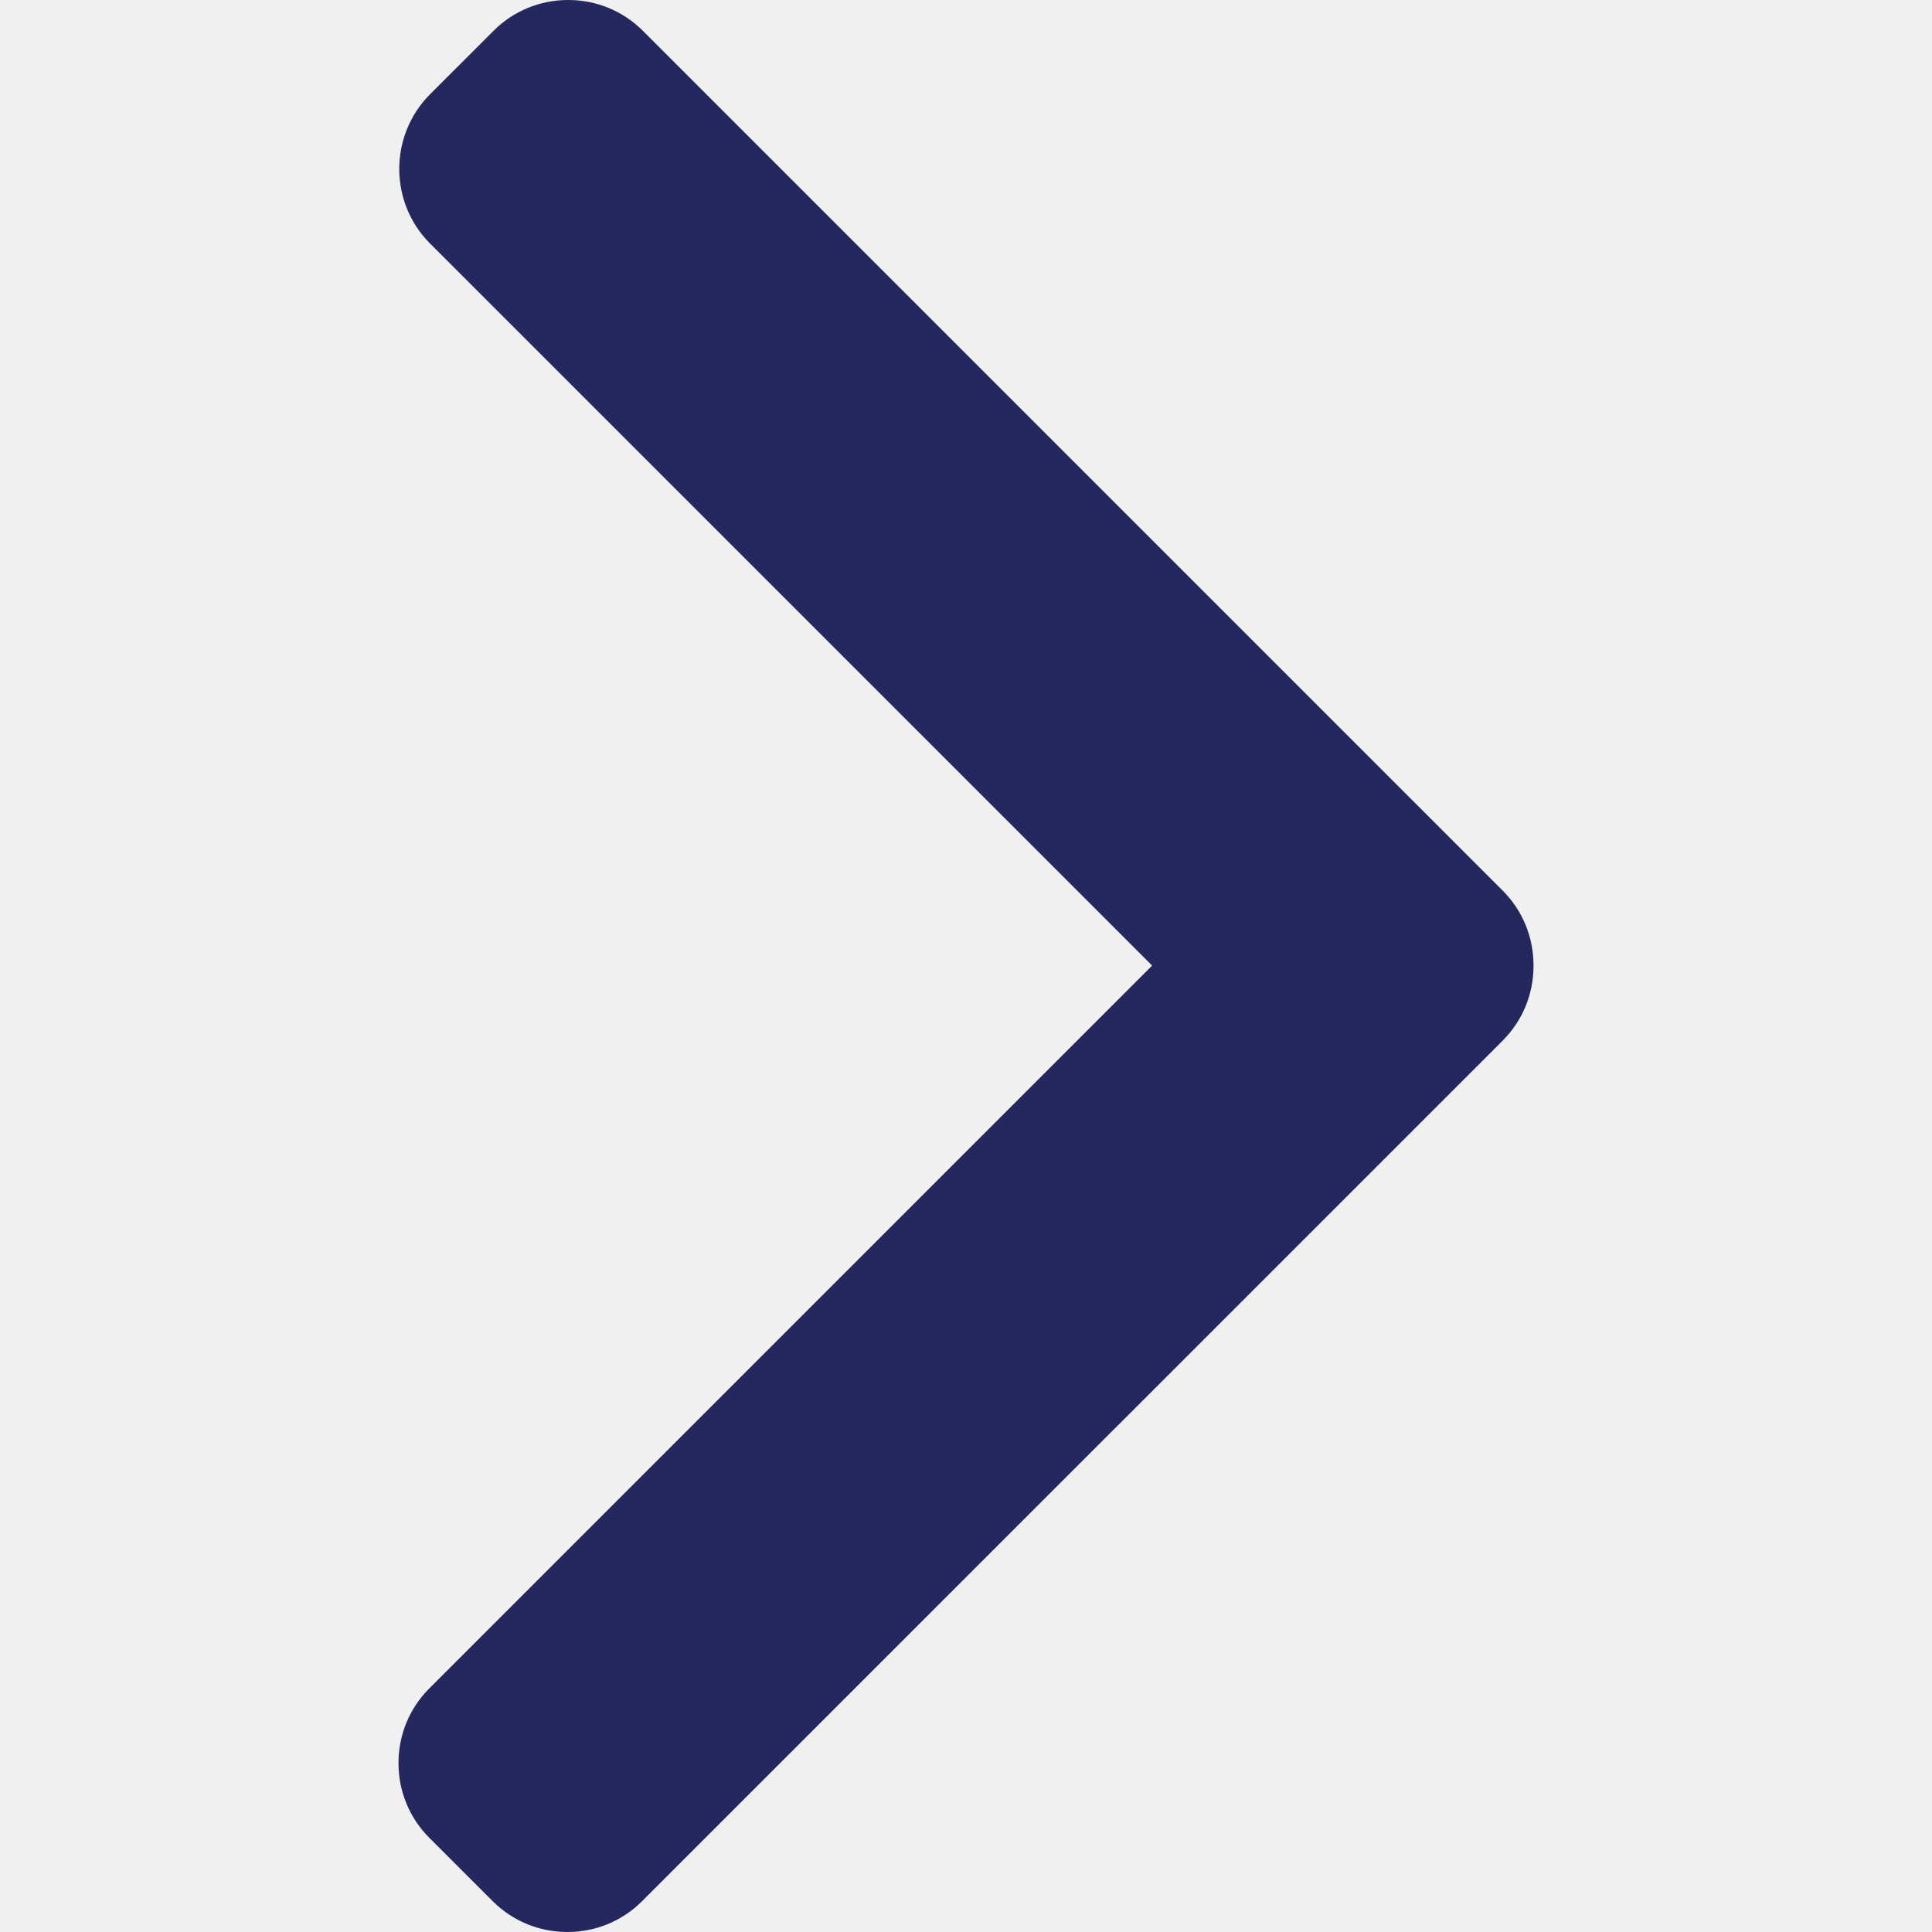
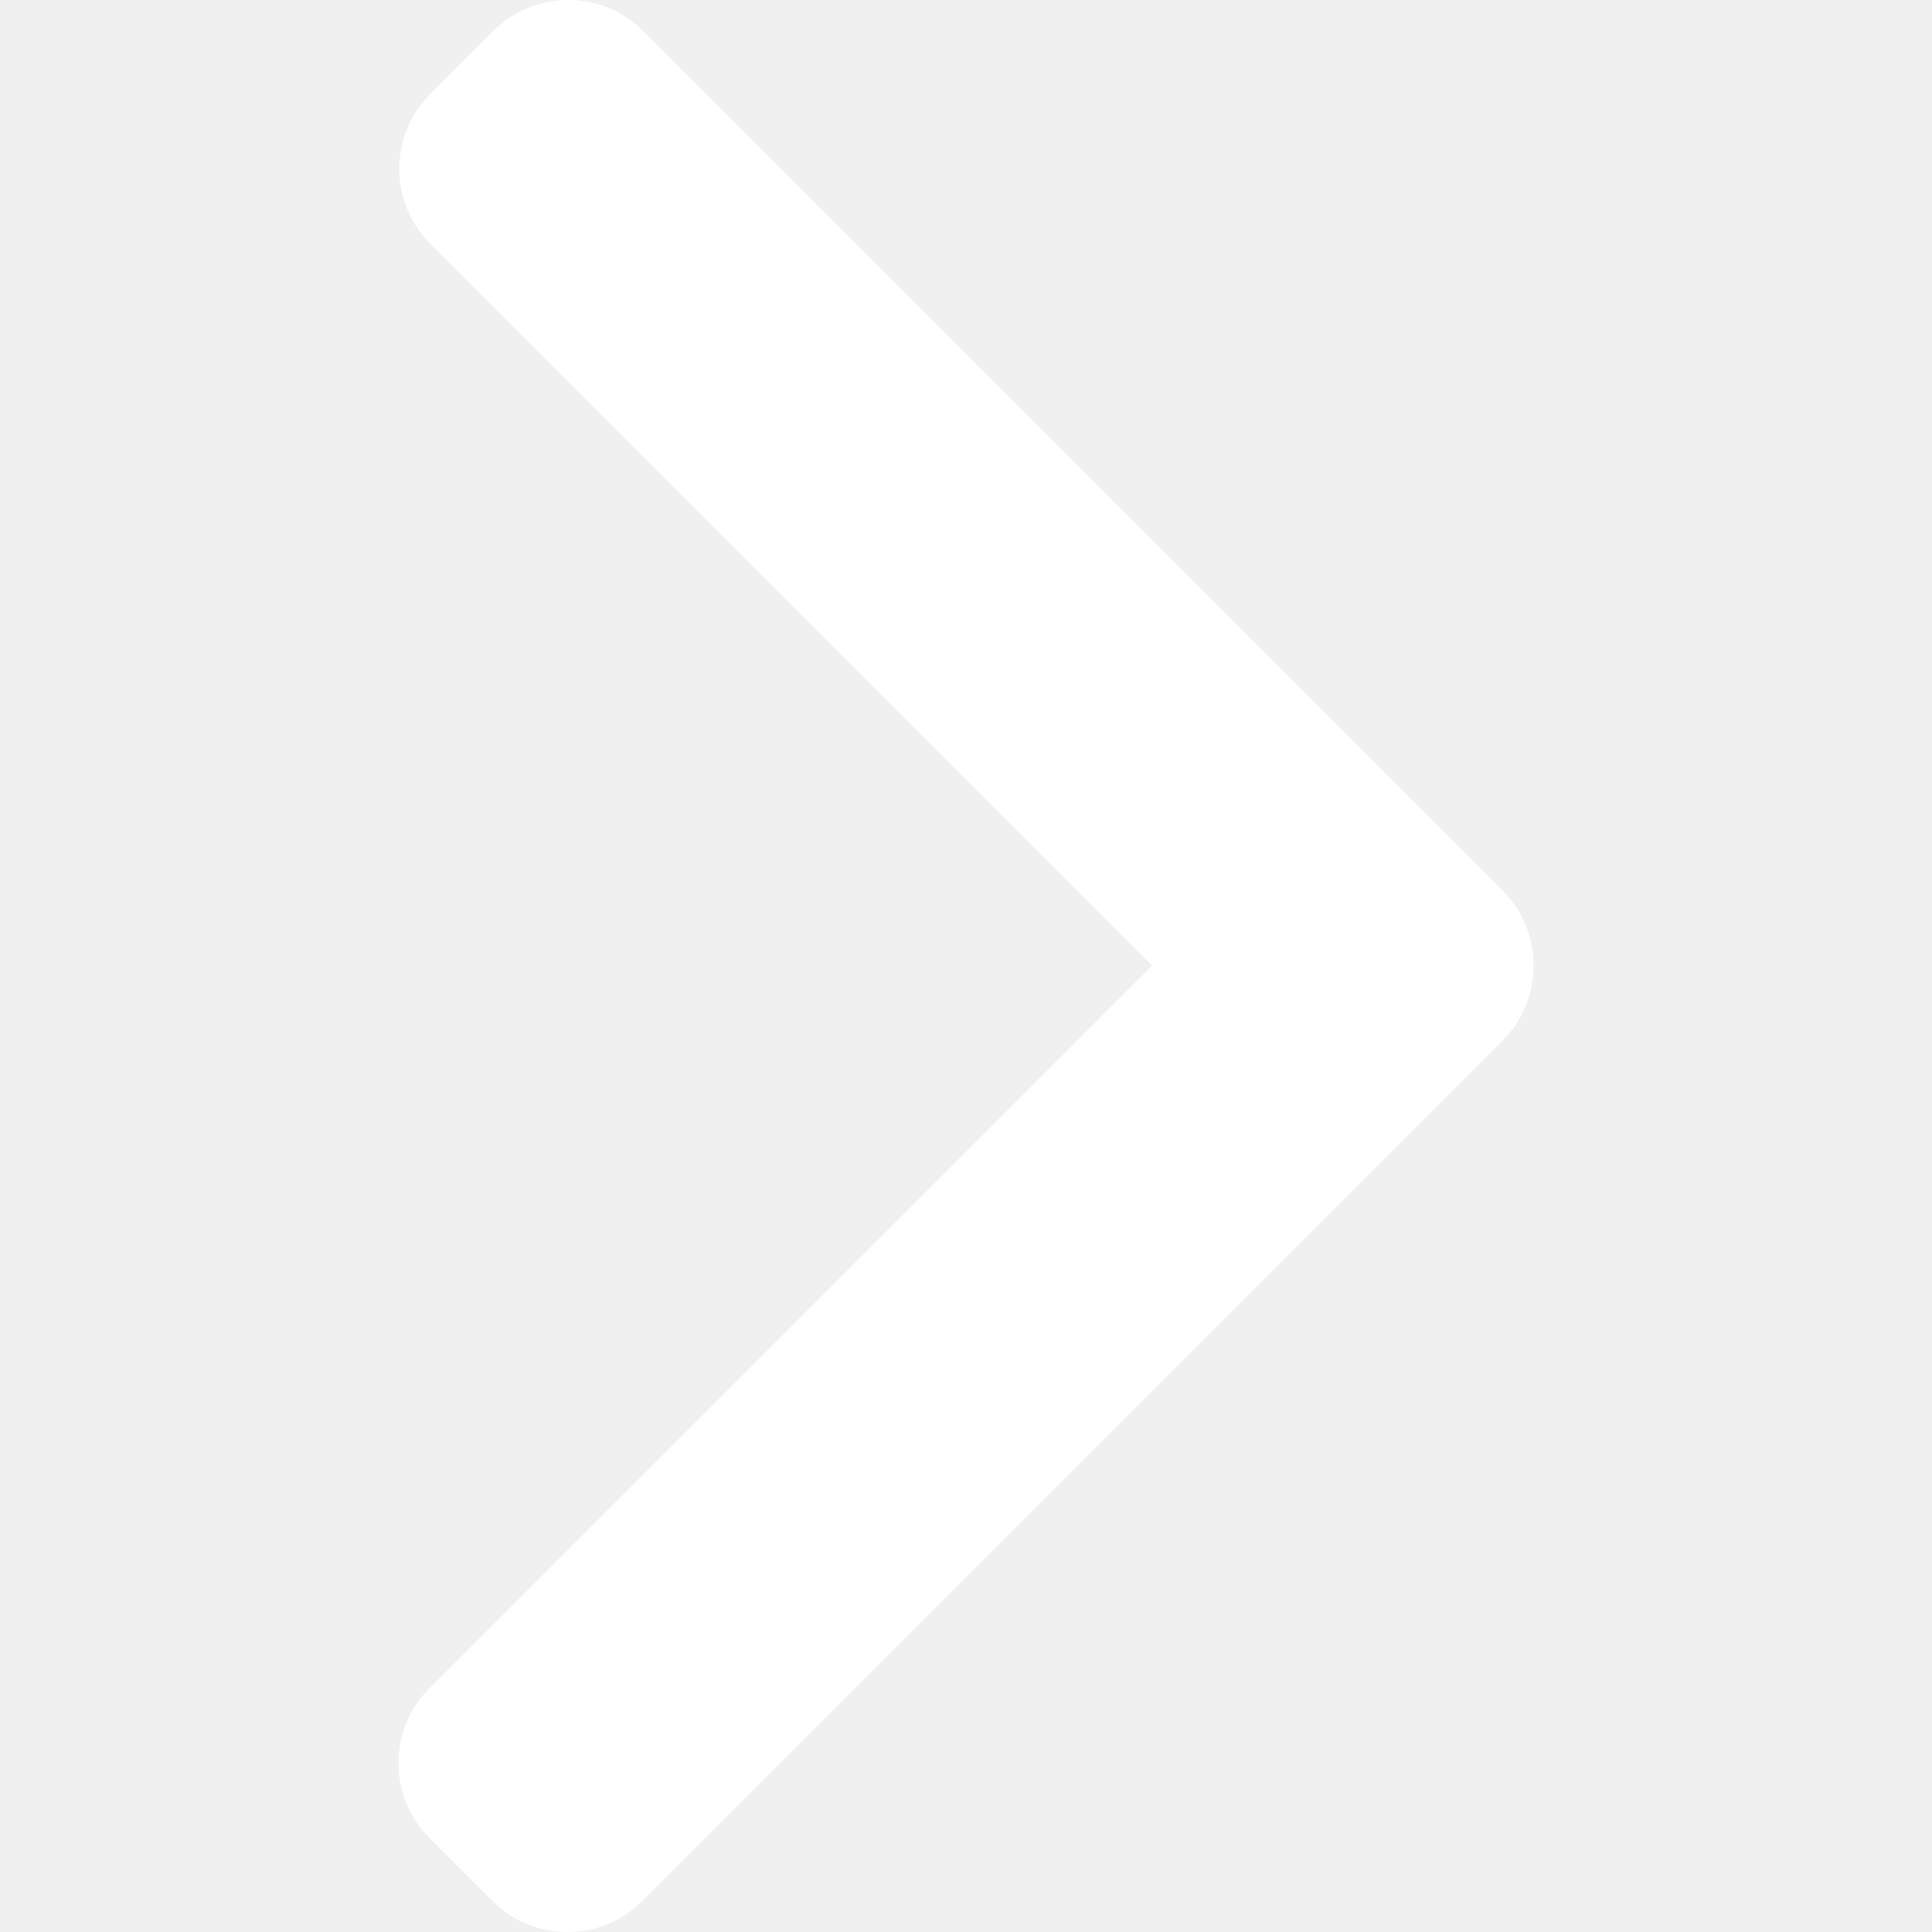
- <svg xmlns="http://www.w3.org/2000/svg" version="1.1" fill="#25285e" id="Layer_1" x="0px" y="0px" viewBox="0 0 492.004 492.004" style="enable-background:new 0 0 492.004 492.004;" xml:space="preserve">
+ <svg xmlns="http://www.w3.org/2000/svg" version="1.1" fill="white" id="Layer_1" x="0px" y="0px" viewBox="0 0 492.004 492.004" style="enable-background:new 0 0 492.004 492.004;" xml:space="preserve">
  <g>
    <g>
      <path d="M382.678,226.804L163.73,7.86C158.666,2.792,151.906,0,144.698,0s-13.968,2.792-19.032,7.86l-16.124,16.12    c-10.492,10.504-10.492,27.576,0,38.064L293.398,245.9l-184.06,184.06c-5.064,5.068-7.86,11.824-7.86,19.028    c0,7.212,2.796,13.968,7.86,19.04l16.124,16.116c5.068,5.068,11.824,7.86,19.032,7.86s13.968-2.792,19.032-7.86L382.678,265    c5.076-5.084,7.864-11.872,7.848-19.088C390.542,238.668,387.754,231.884,382.678,226.804z" />
    </g>
  </g>
  <g>
</g>
  <g>
</g>
  <g>
</g>
  <g>
</g>
  <g>
</g>
  <g>
</g>
  <g>
</g>
  <g>
</g>
  <g>
</g>
  <g>
</g>
  <g>
</g>
  <g>
</g>
  <g>
</g>
  <g>
</g>
  <g>
</g>
</svg>
